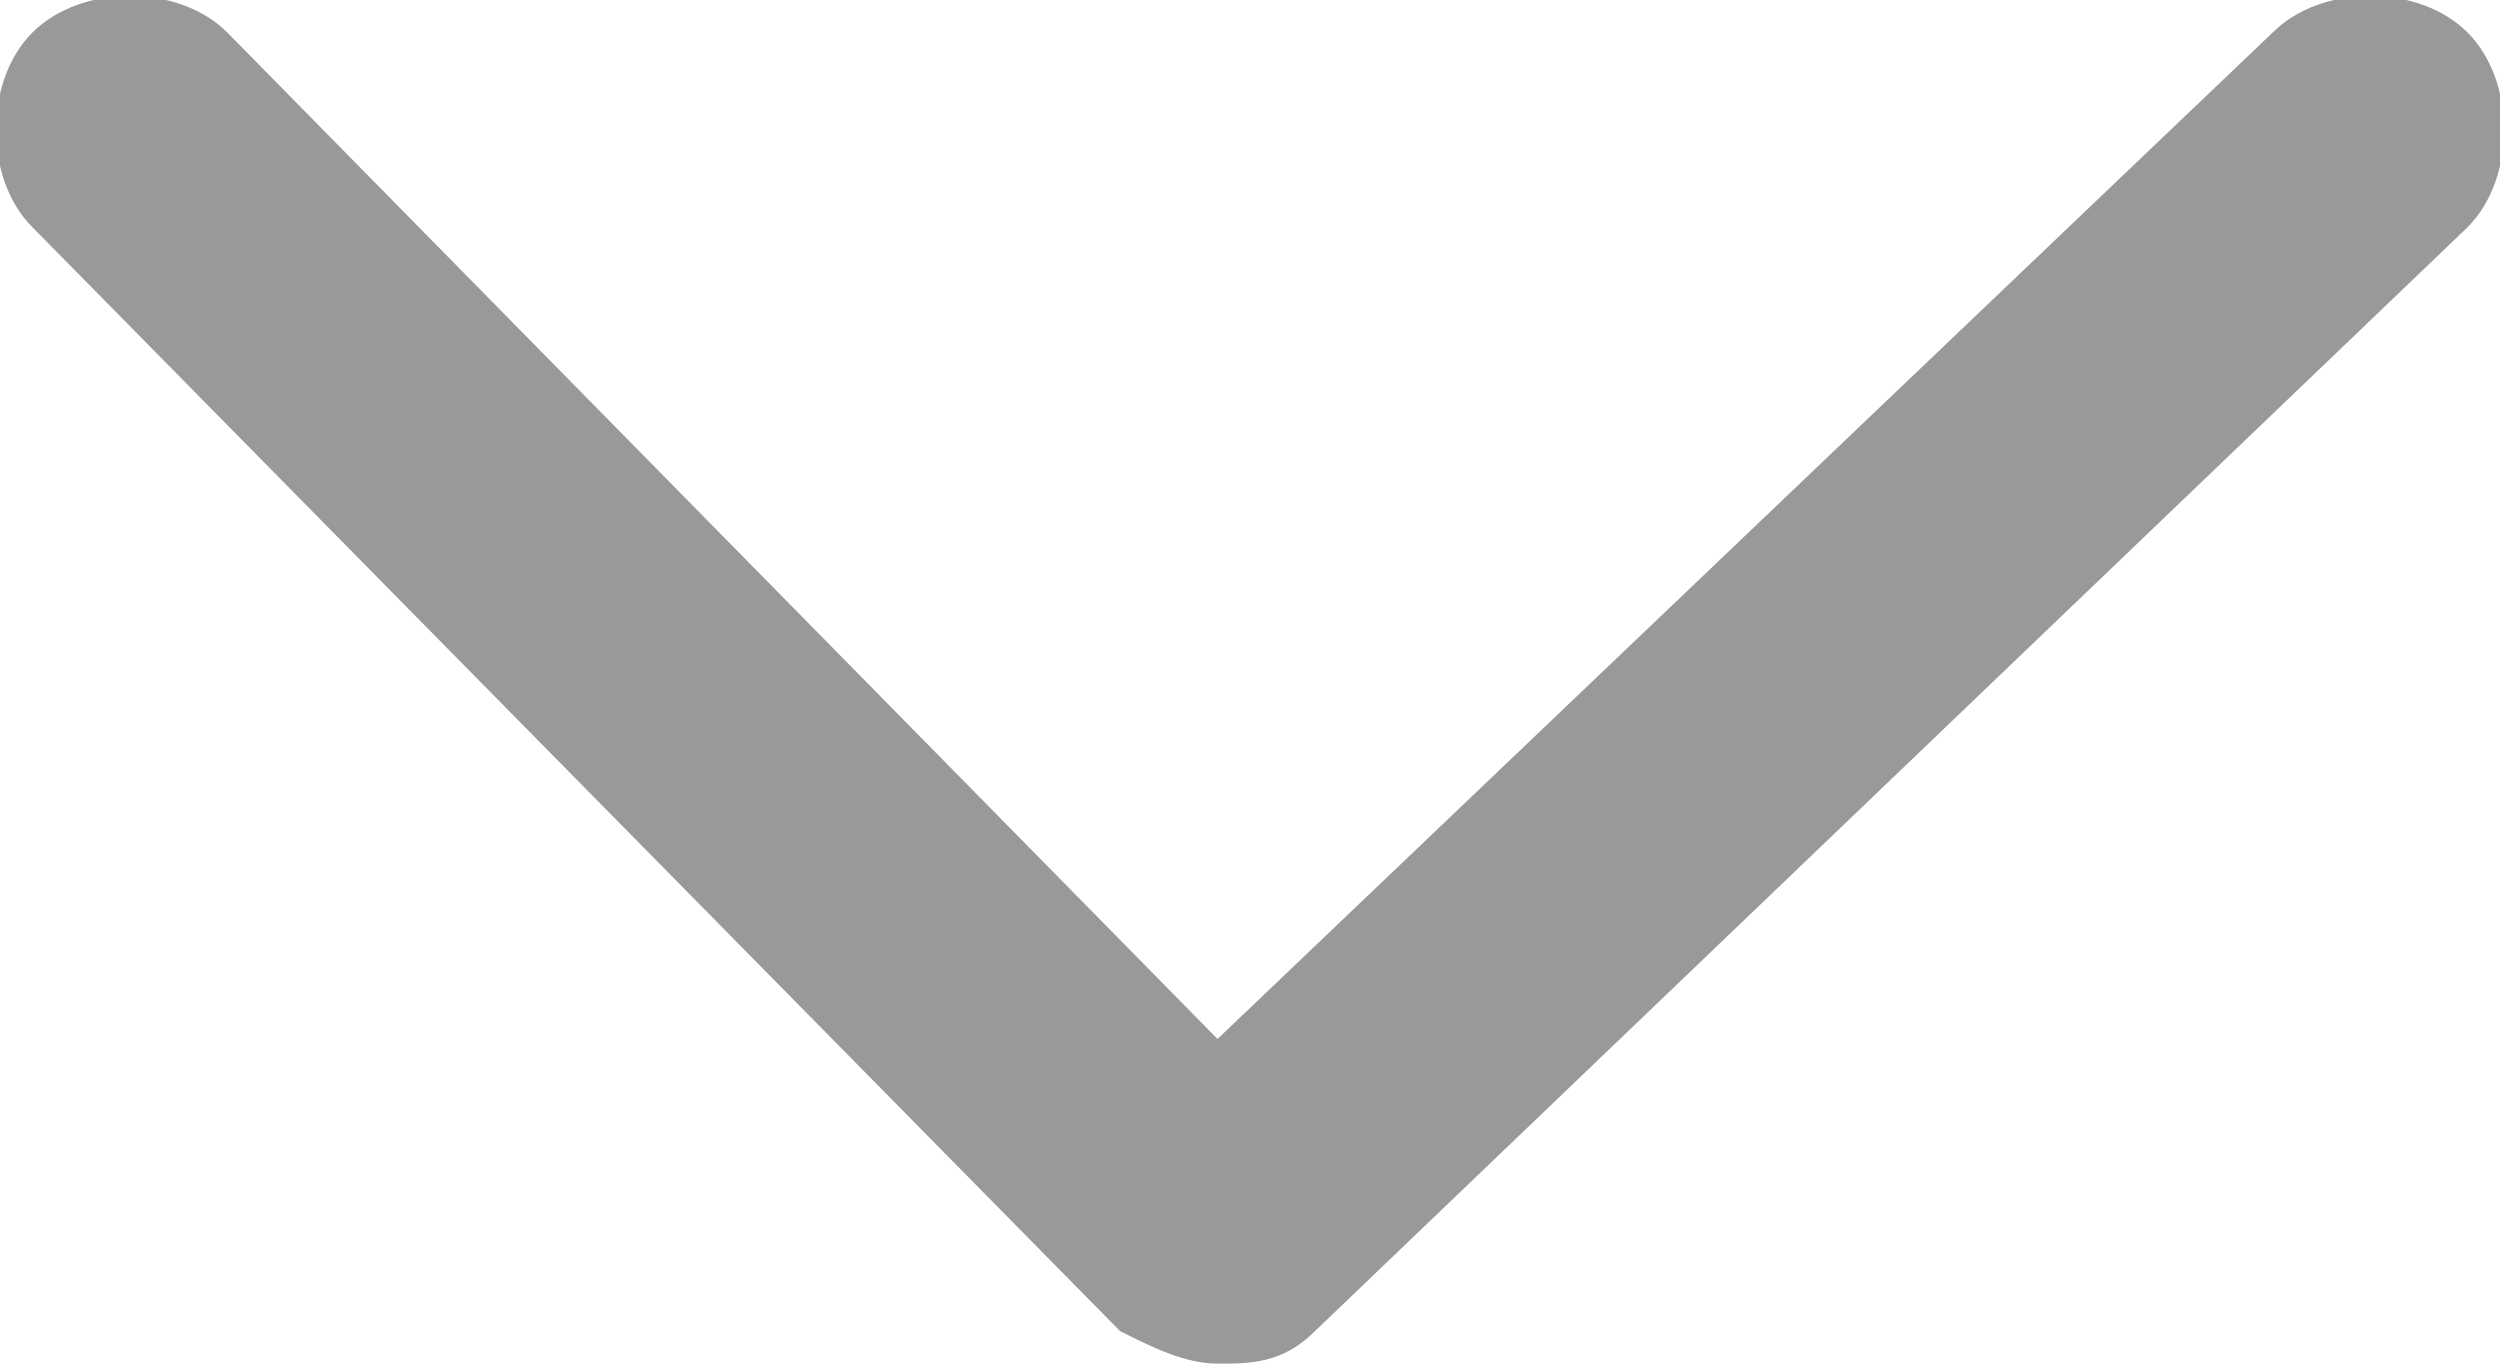
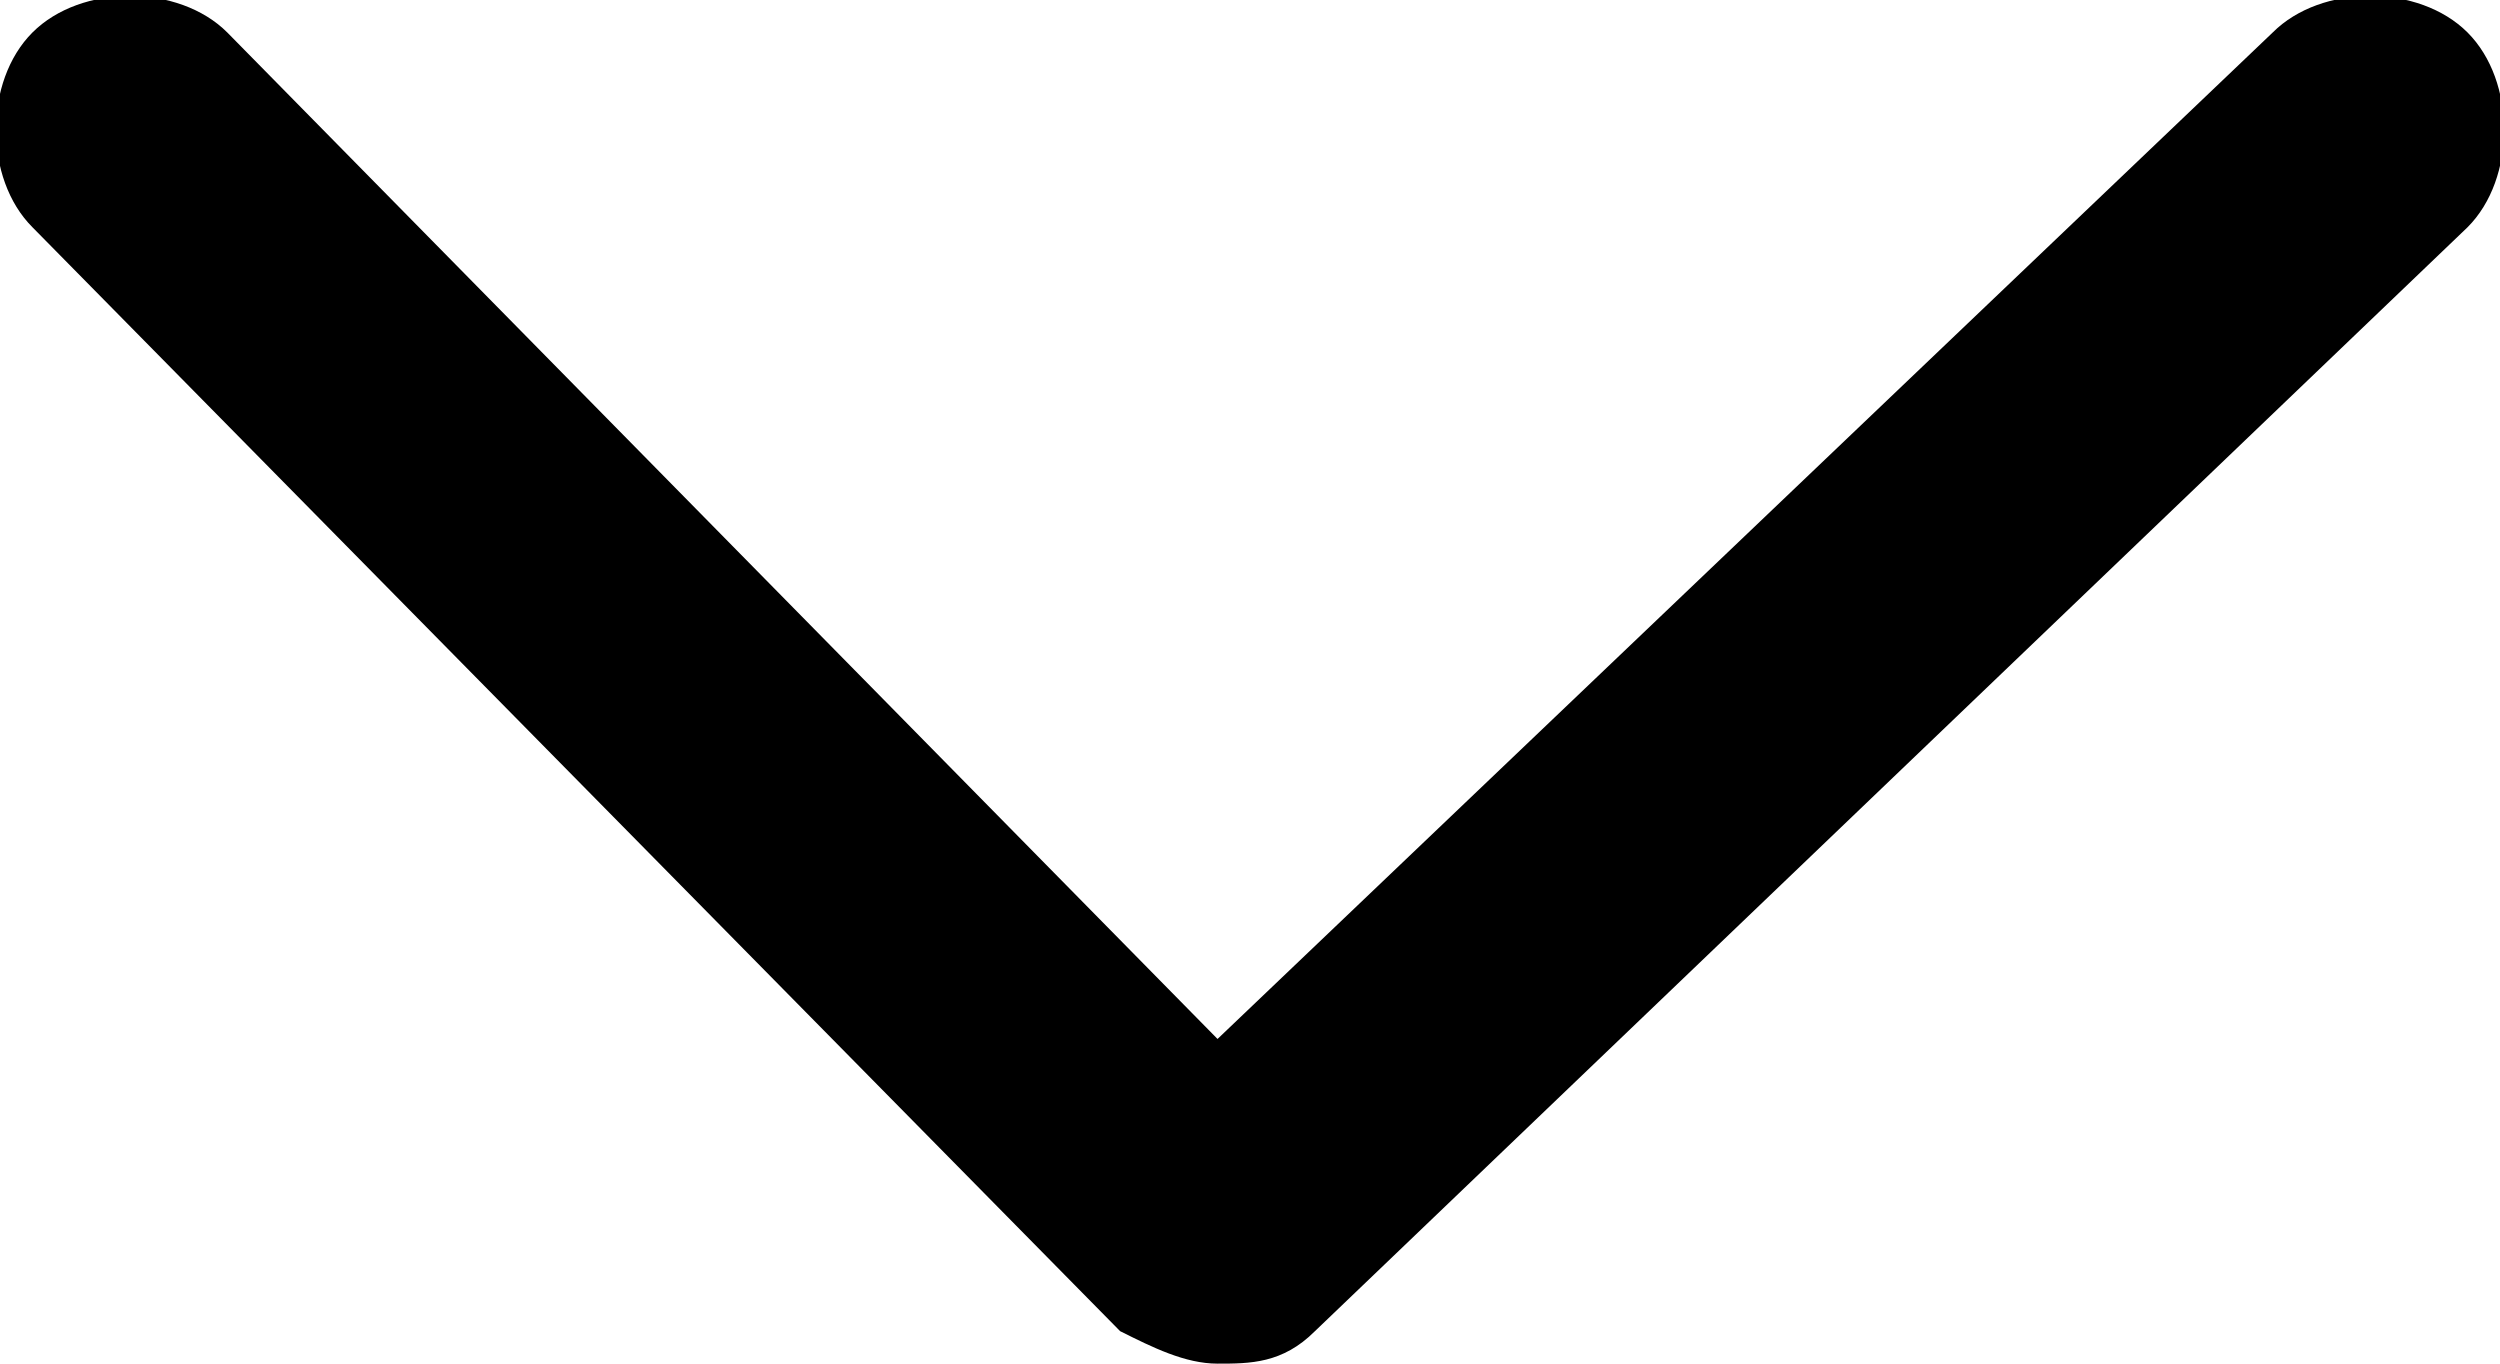
<svg xmlns="http://www.w3.org/2000/svg" version="1.1" id="Layer_1" x="0px" y="0px" width="15.4px" height="8.4px" viewBox="0 0 15.4 8.4" enable-background="new 0 0 15.4 8.4" xml:space="preserve">
  <g id="Layer_1_1_">
</g>
  <g id="Layer_5" display="none">
    <rect x="-135.3" y="-545.8" display="inline" fill="#333333" width="3016" height="1758" />
  </g>
  <g id="Layer_4">
</g>
  <g id="Layer_3">
</g>
  <g>
-     <path fill="#999999" d="M7.5,8.4c-0.2,0-0.4-0.1-0.6-0.2L0.2,1.4c-0.3-0.3-0.3-0.9,0-1.2c0.3-0.3,0.9-0.3,1.2,0l6.1,6.2L14,0.2   c0.3-0.3,0.9-0.3,1.2,0c0.3,0.3,0.3,0.9,0,1.2L8.1,8.2C7.9,8.4,7.7,8.4,7.5,8.4z" />
+     <path d="M7.5,8.4c-0.2,0-0.4-0.1-0.6-0.2L0.2,1.4c-0.3-0.3-0.3-0.9,0-1.2s0.9-0.3,1.2,0l6.1,6.2L14,0.2c0.3-0.3,0.9-0.3,1.2,0   s0.3,0.9,0,1.2L8.1,8.2C7.9,8.4,7.7,8.4,7.5,8.4z" />
  </g>
</svg>
